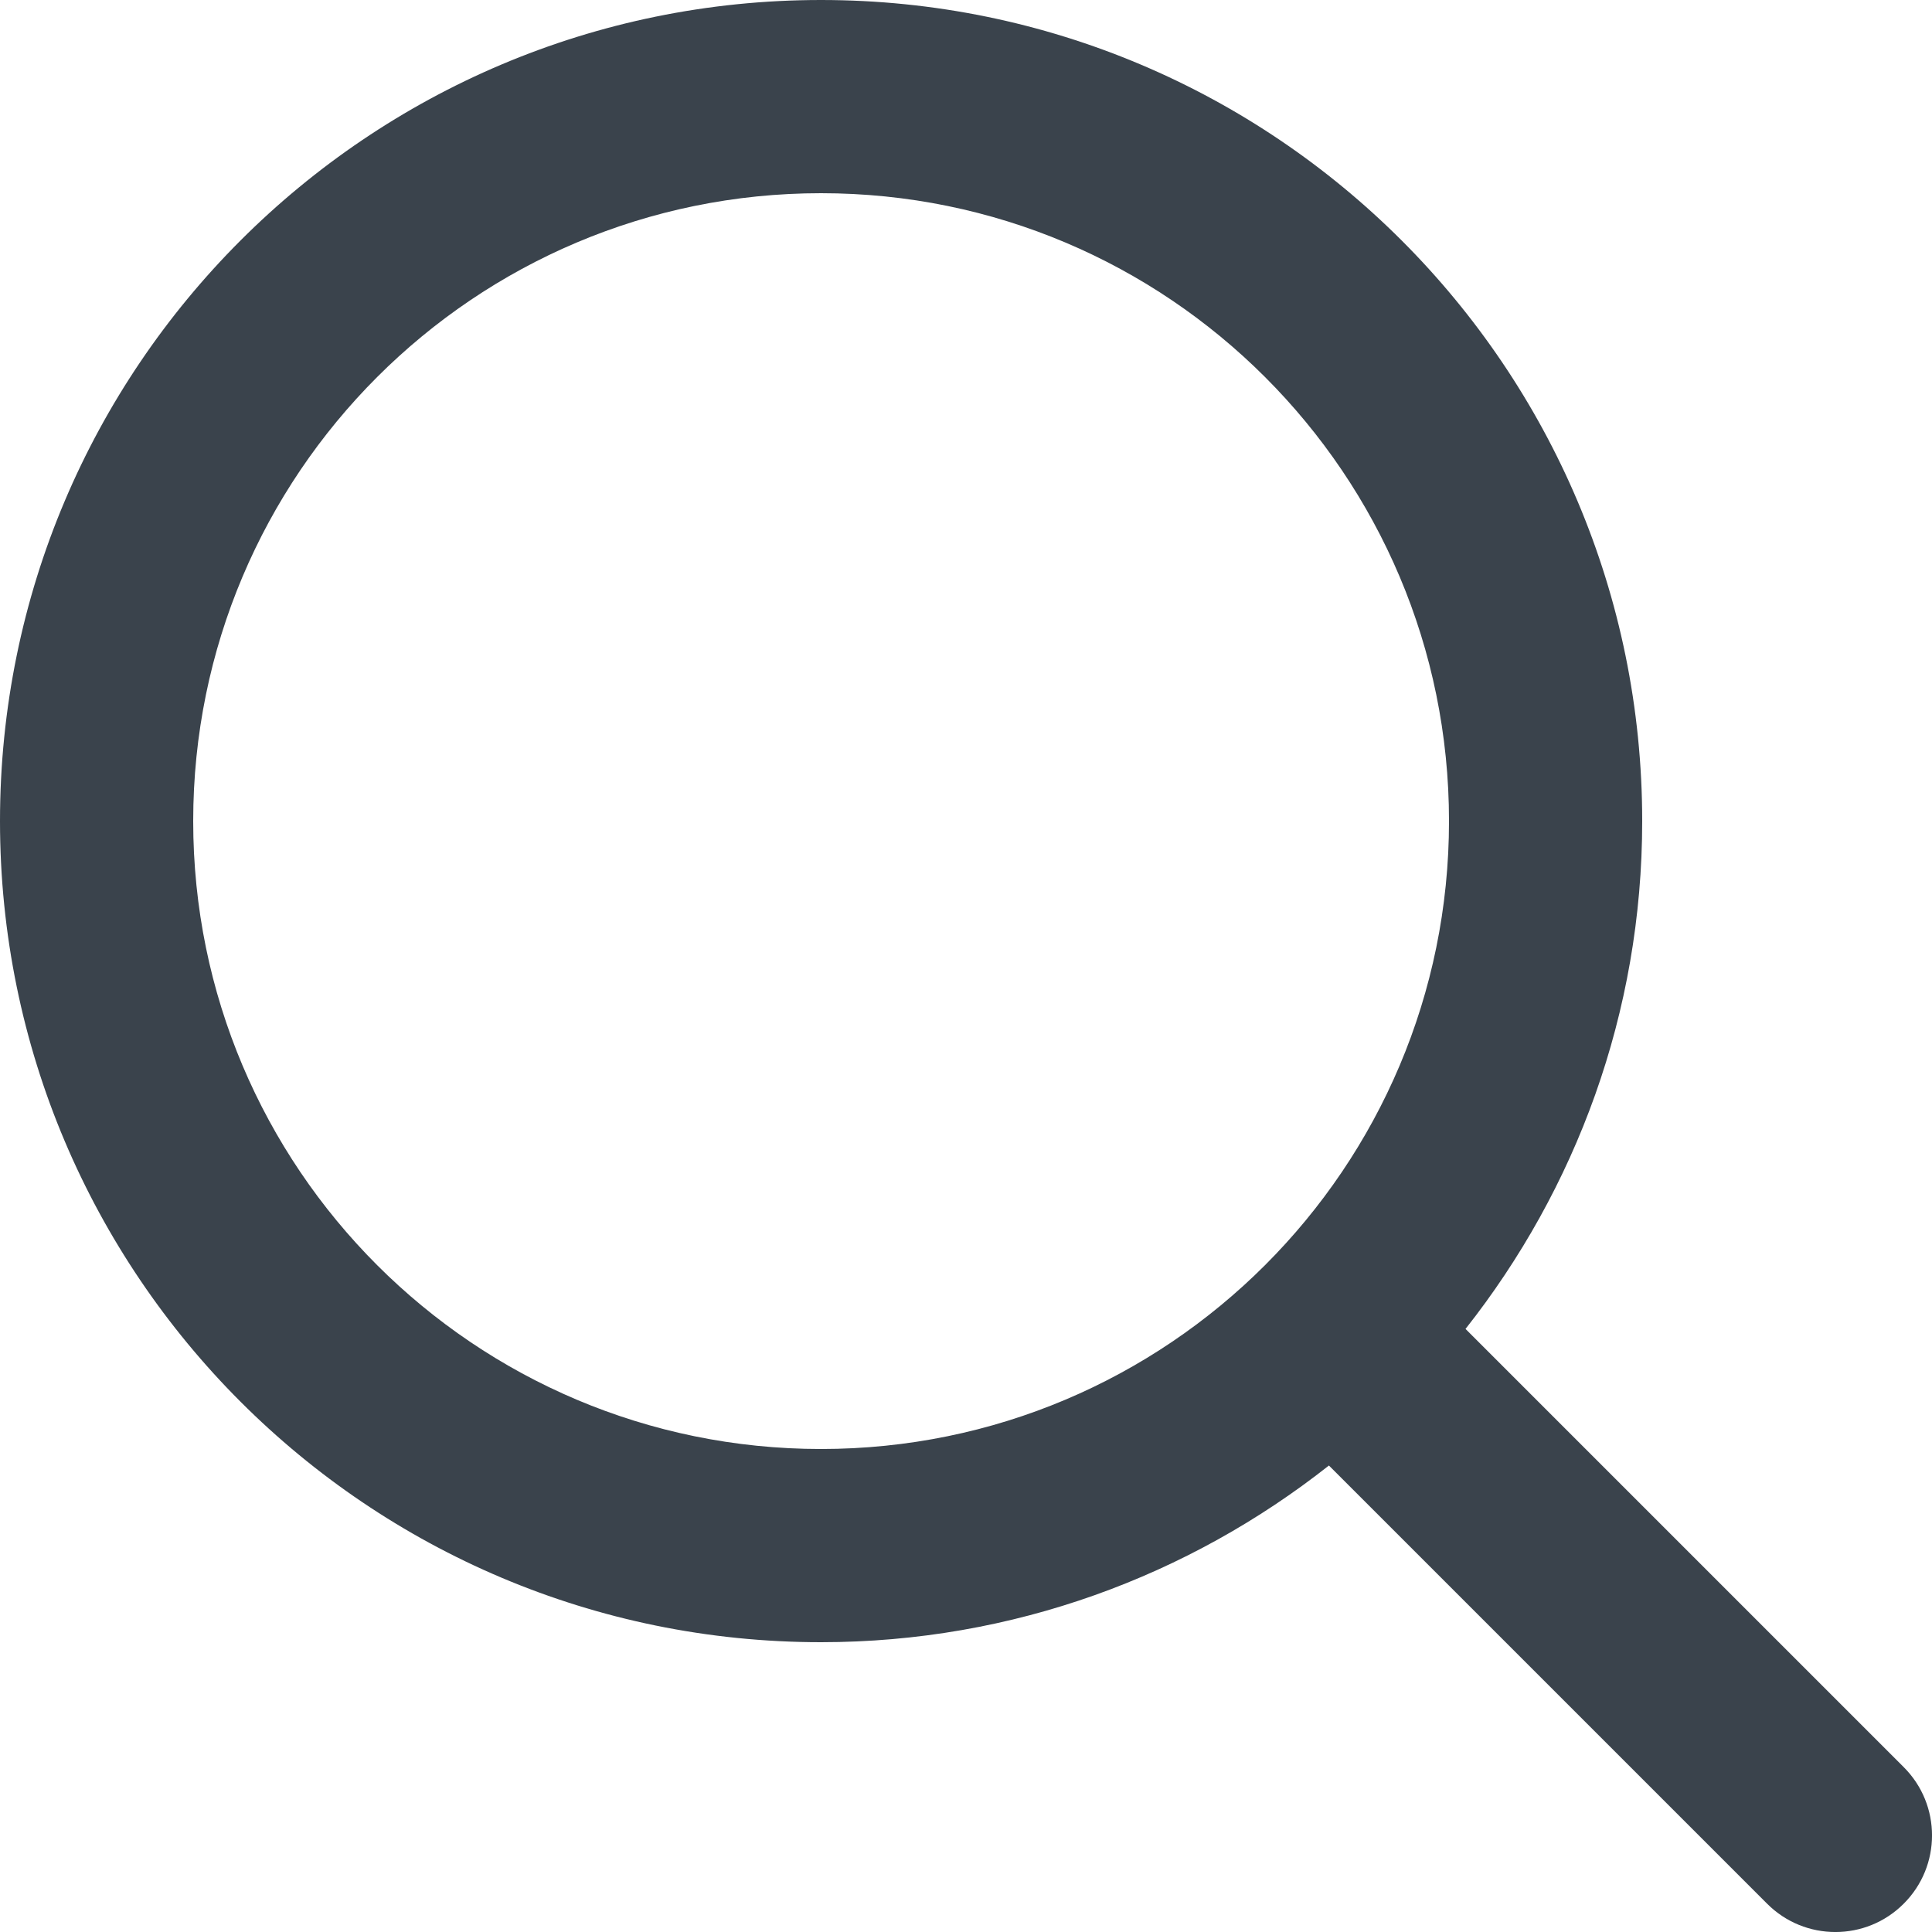
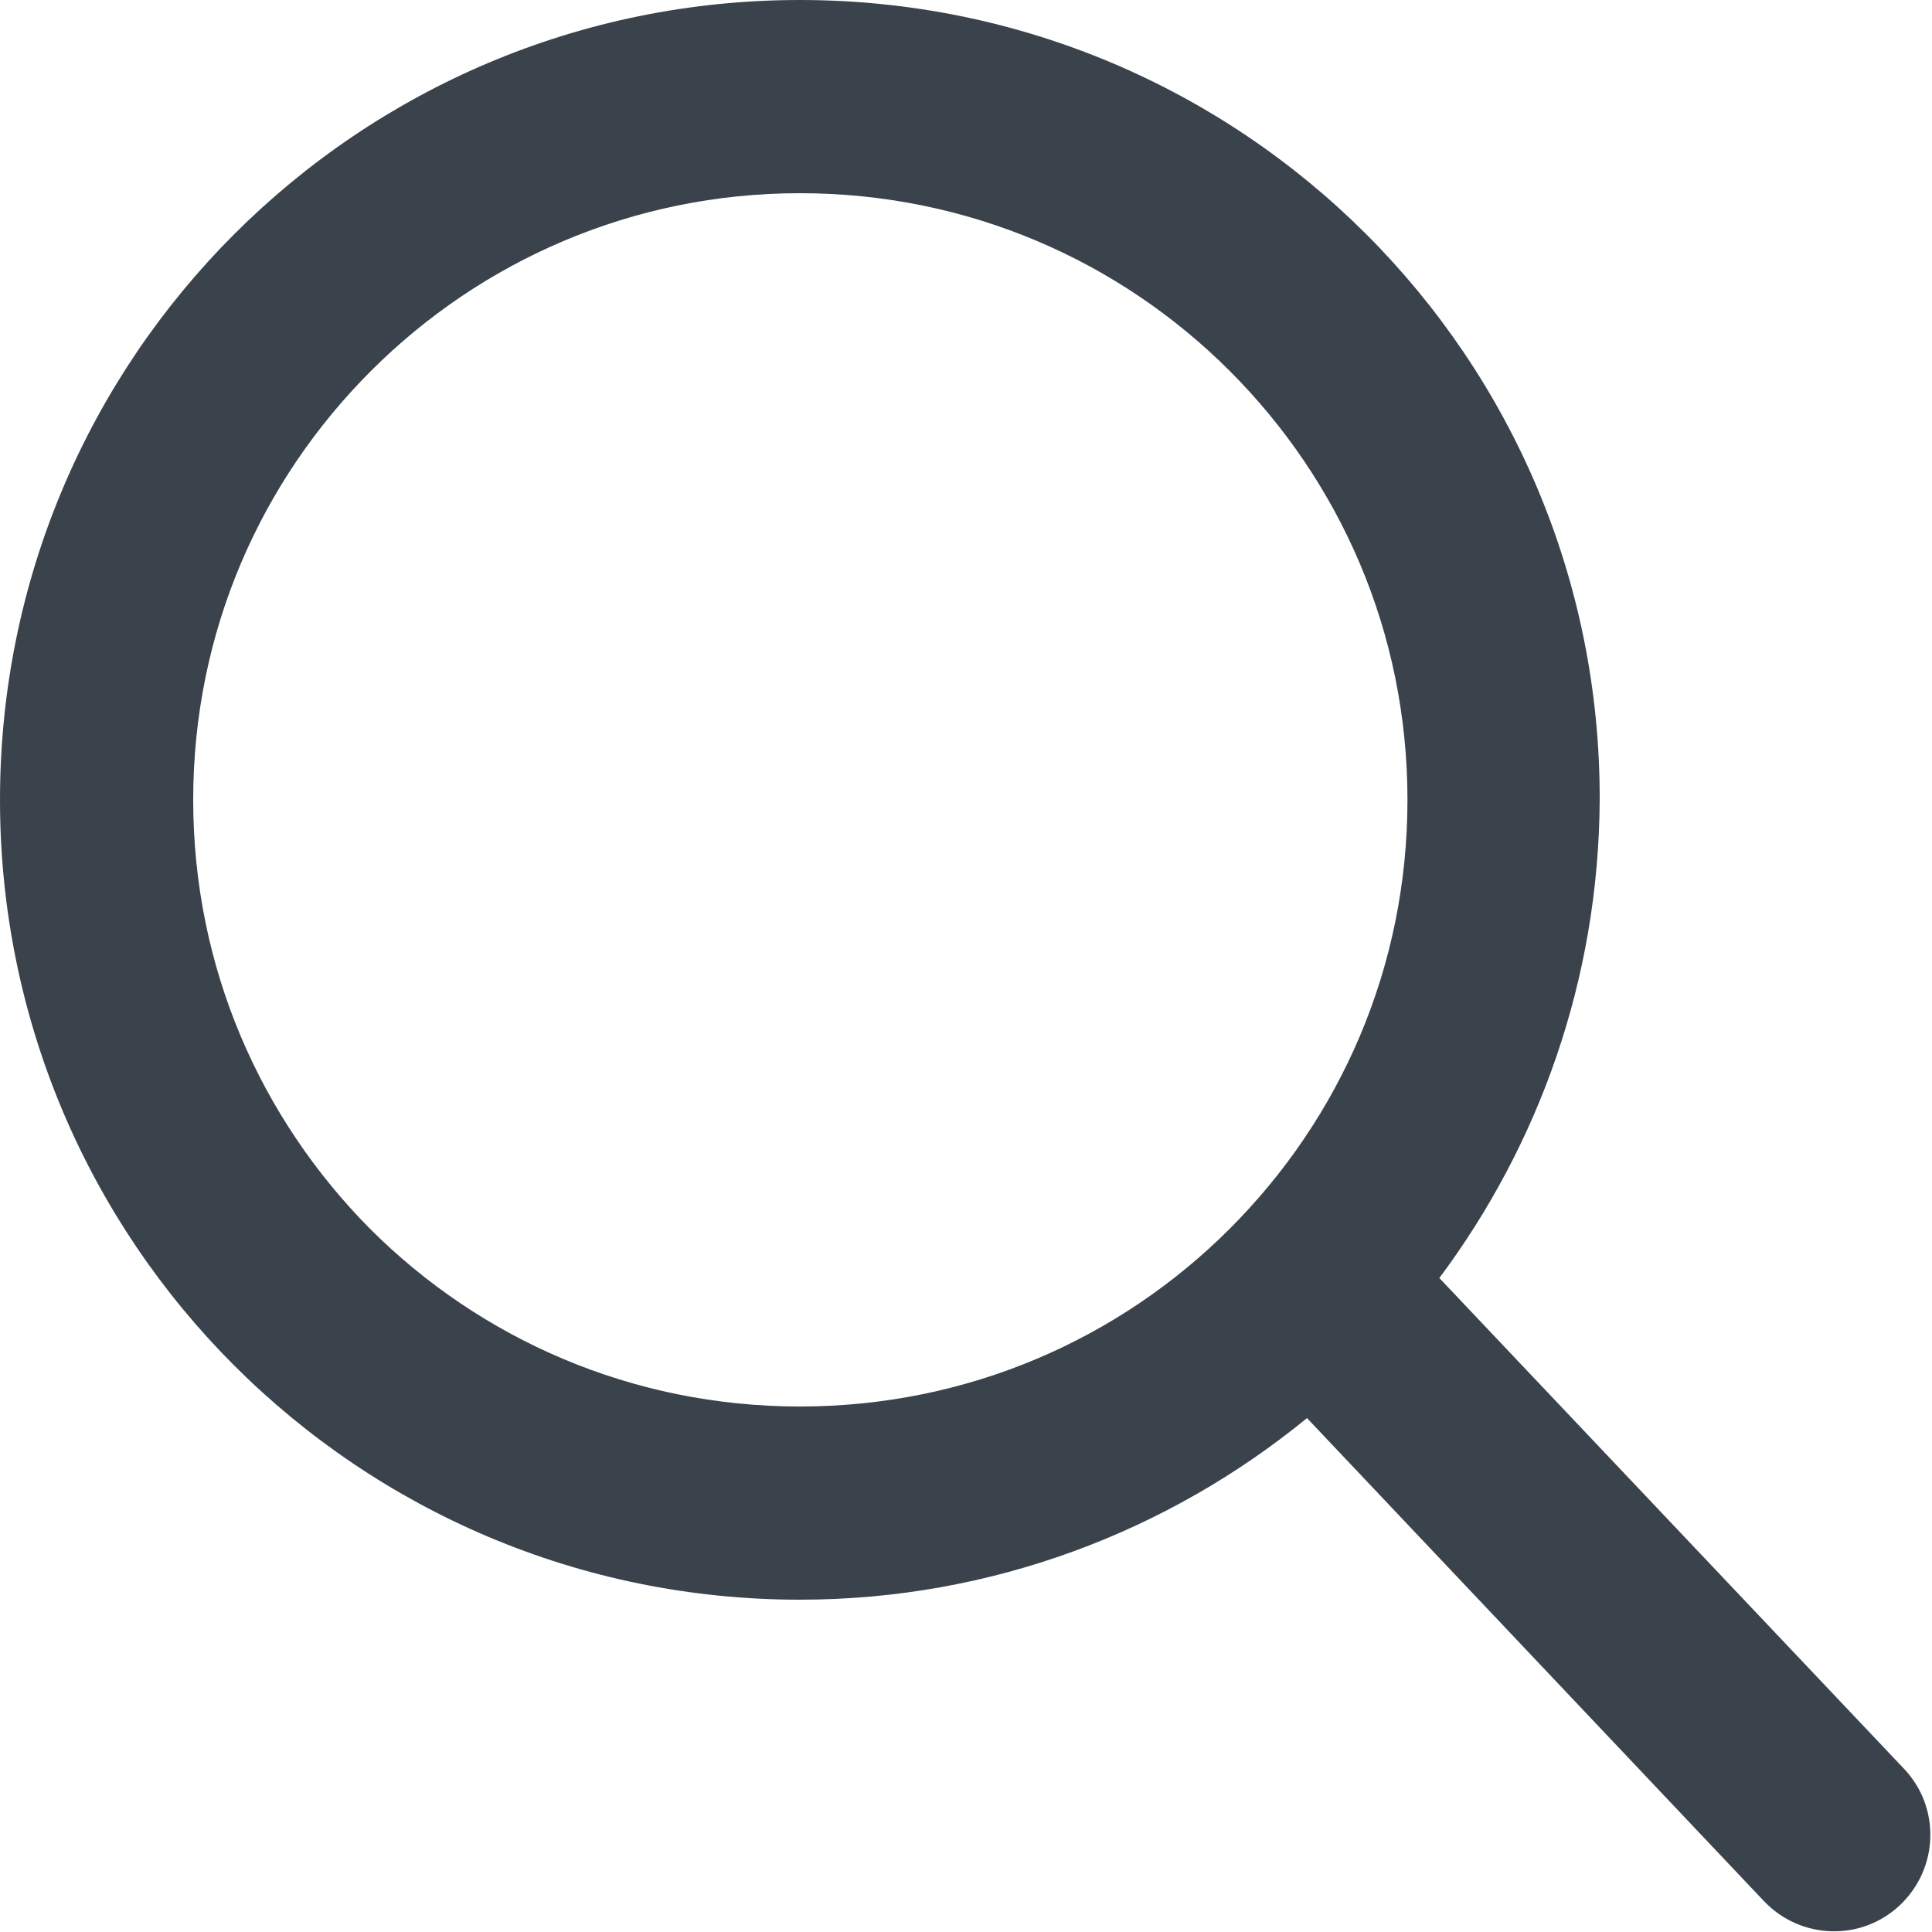
- <svg xmlns="http://www.w3.org/2000/svg" width="20px" height="20px" viewBox="0 0 20 20" version="1.1">
-   <defs />
-   <g id="Page-1" stroke="none" stroke-width="1" fill="none" fill-rule="evenodd">
-     <g id="glass" transform="translate(-6, -6)" fill="#3A434C">
-       <path d="M8,14.5 C8,10.91 10.91,8 14.499,8 C18.09,8 21,10.91 21,14.5 C21,18.09 18.09,21 14.499,21 C10.91,21 8,18.09 8,14.5 M14.499,6 C9.806,6 6,9.806 6,14.5 C6,19.194 9.806,23 14.499,23 C16.486,23 18.309,22.313 19.757,21.171 L24.293,25.707 C24.683,26.098 25.317,26.098 25.707,25.707 C26.098,25.317 26.098,24.683 25.707,24.293 L21.171,19.757 C22.313,18.31 23,16.487 23,14.5 C23,9.805 19.194,6 14.499,6" />
-     </g>
-   </g>
+ <svg xmlns="http://www.w3.org/2000/svg" version="1.1" id="Calque_1" x="0px" y="0px" viewBox="0 0 20 20" enable-background="new 0 0 20 20" xml:space="preserve">
+   <path fill="none" d="M8.28,14.56c1.74,0,3.31-0.7,4.45-1.84c1.14-1.14,1.84-2.7,1.84-4.44c0-1.74-0.7-3.3-1.84-4.44  C11.59,2.7,10.02,2,8.28,2C6.55,2,4.98,2.7,3.84,3.84C2.7,4.98,2,6.54,2,8.28c0,1.74,0.7,3.3,1.84,4.44  C4.98,13.86,6.55,14.56,8.28,14.56z" />
+   <path fill="#3A434C" d="M8.28,16.56c1.99,0,3.82-0.71,5.25-1.88l4.73,5c0.38,0.4,1.01,0.42,1.41,0.04c0.4-0.38,0.42-1.01,0.04-1.41  l-4.81-5.08c1.03-1.38,1.65-3.09,1.66-4.95C16.57,3.7,12.86,0,8.28,0C3.71,0,0,3.7,0,8.28C0,12.86,3.71,16.56,8.28,16.56z   M3.84,3.84C4.98,2.7,6.55,2,8.28,2c1.74,0,3.31,0.7,4.45,1.84c1.14,1.14,1.84,2.7,1.84,4.44c0,1.74-0.7,3.3-1.84,4.44  c-1.14,1.14-2.71,1.84-4.45,1.84c-1.74,0-3.31-0.7-4.45-1.84C2.7,11.58,2,10.02,2,8.28C2,6.54,2.7,4.98,3.84,3.84z" />
</svg>
